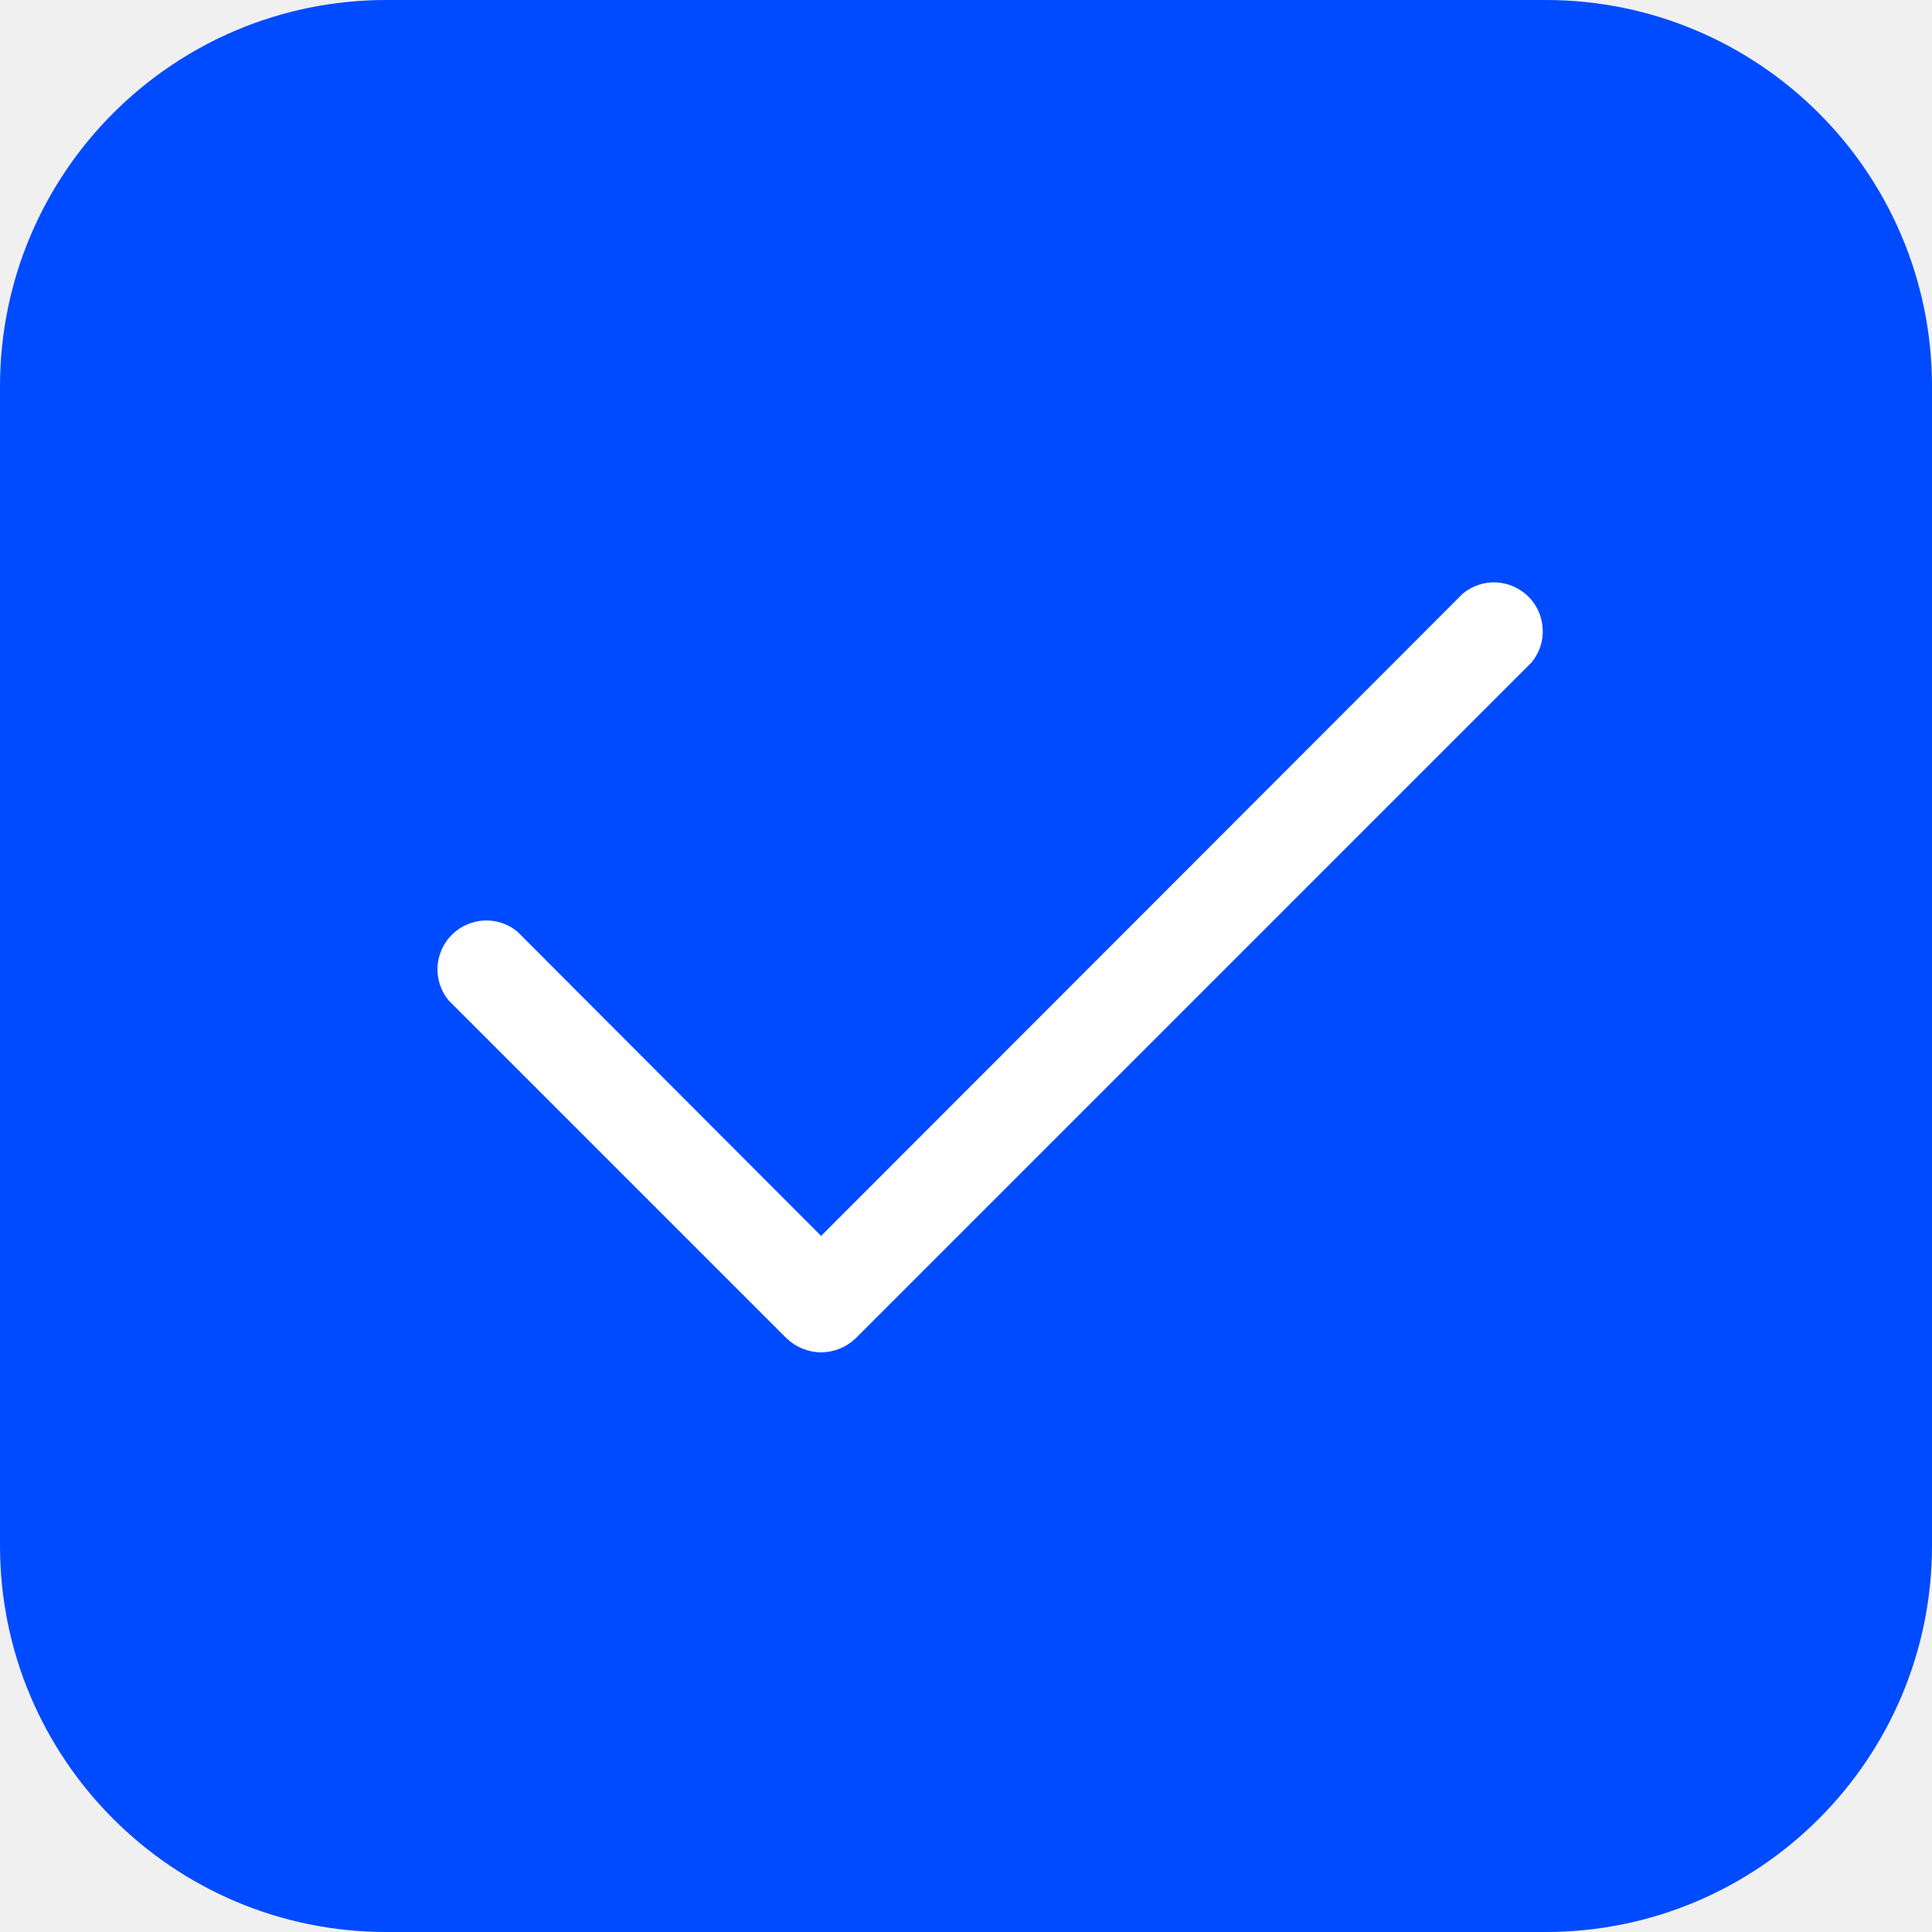
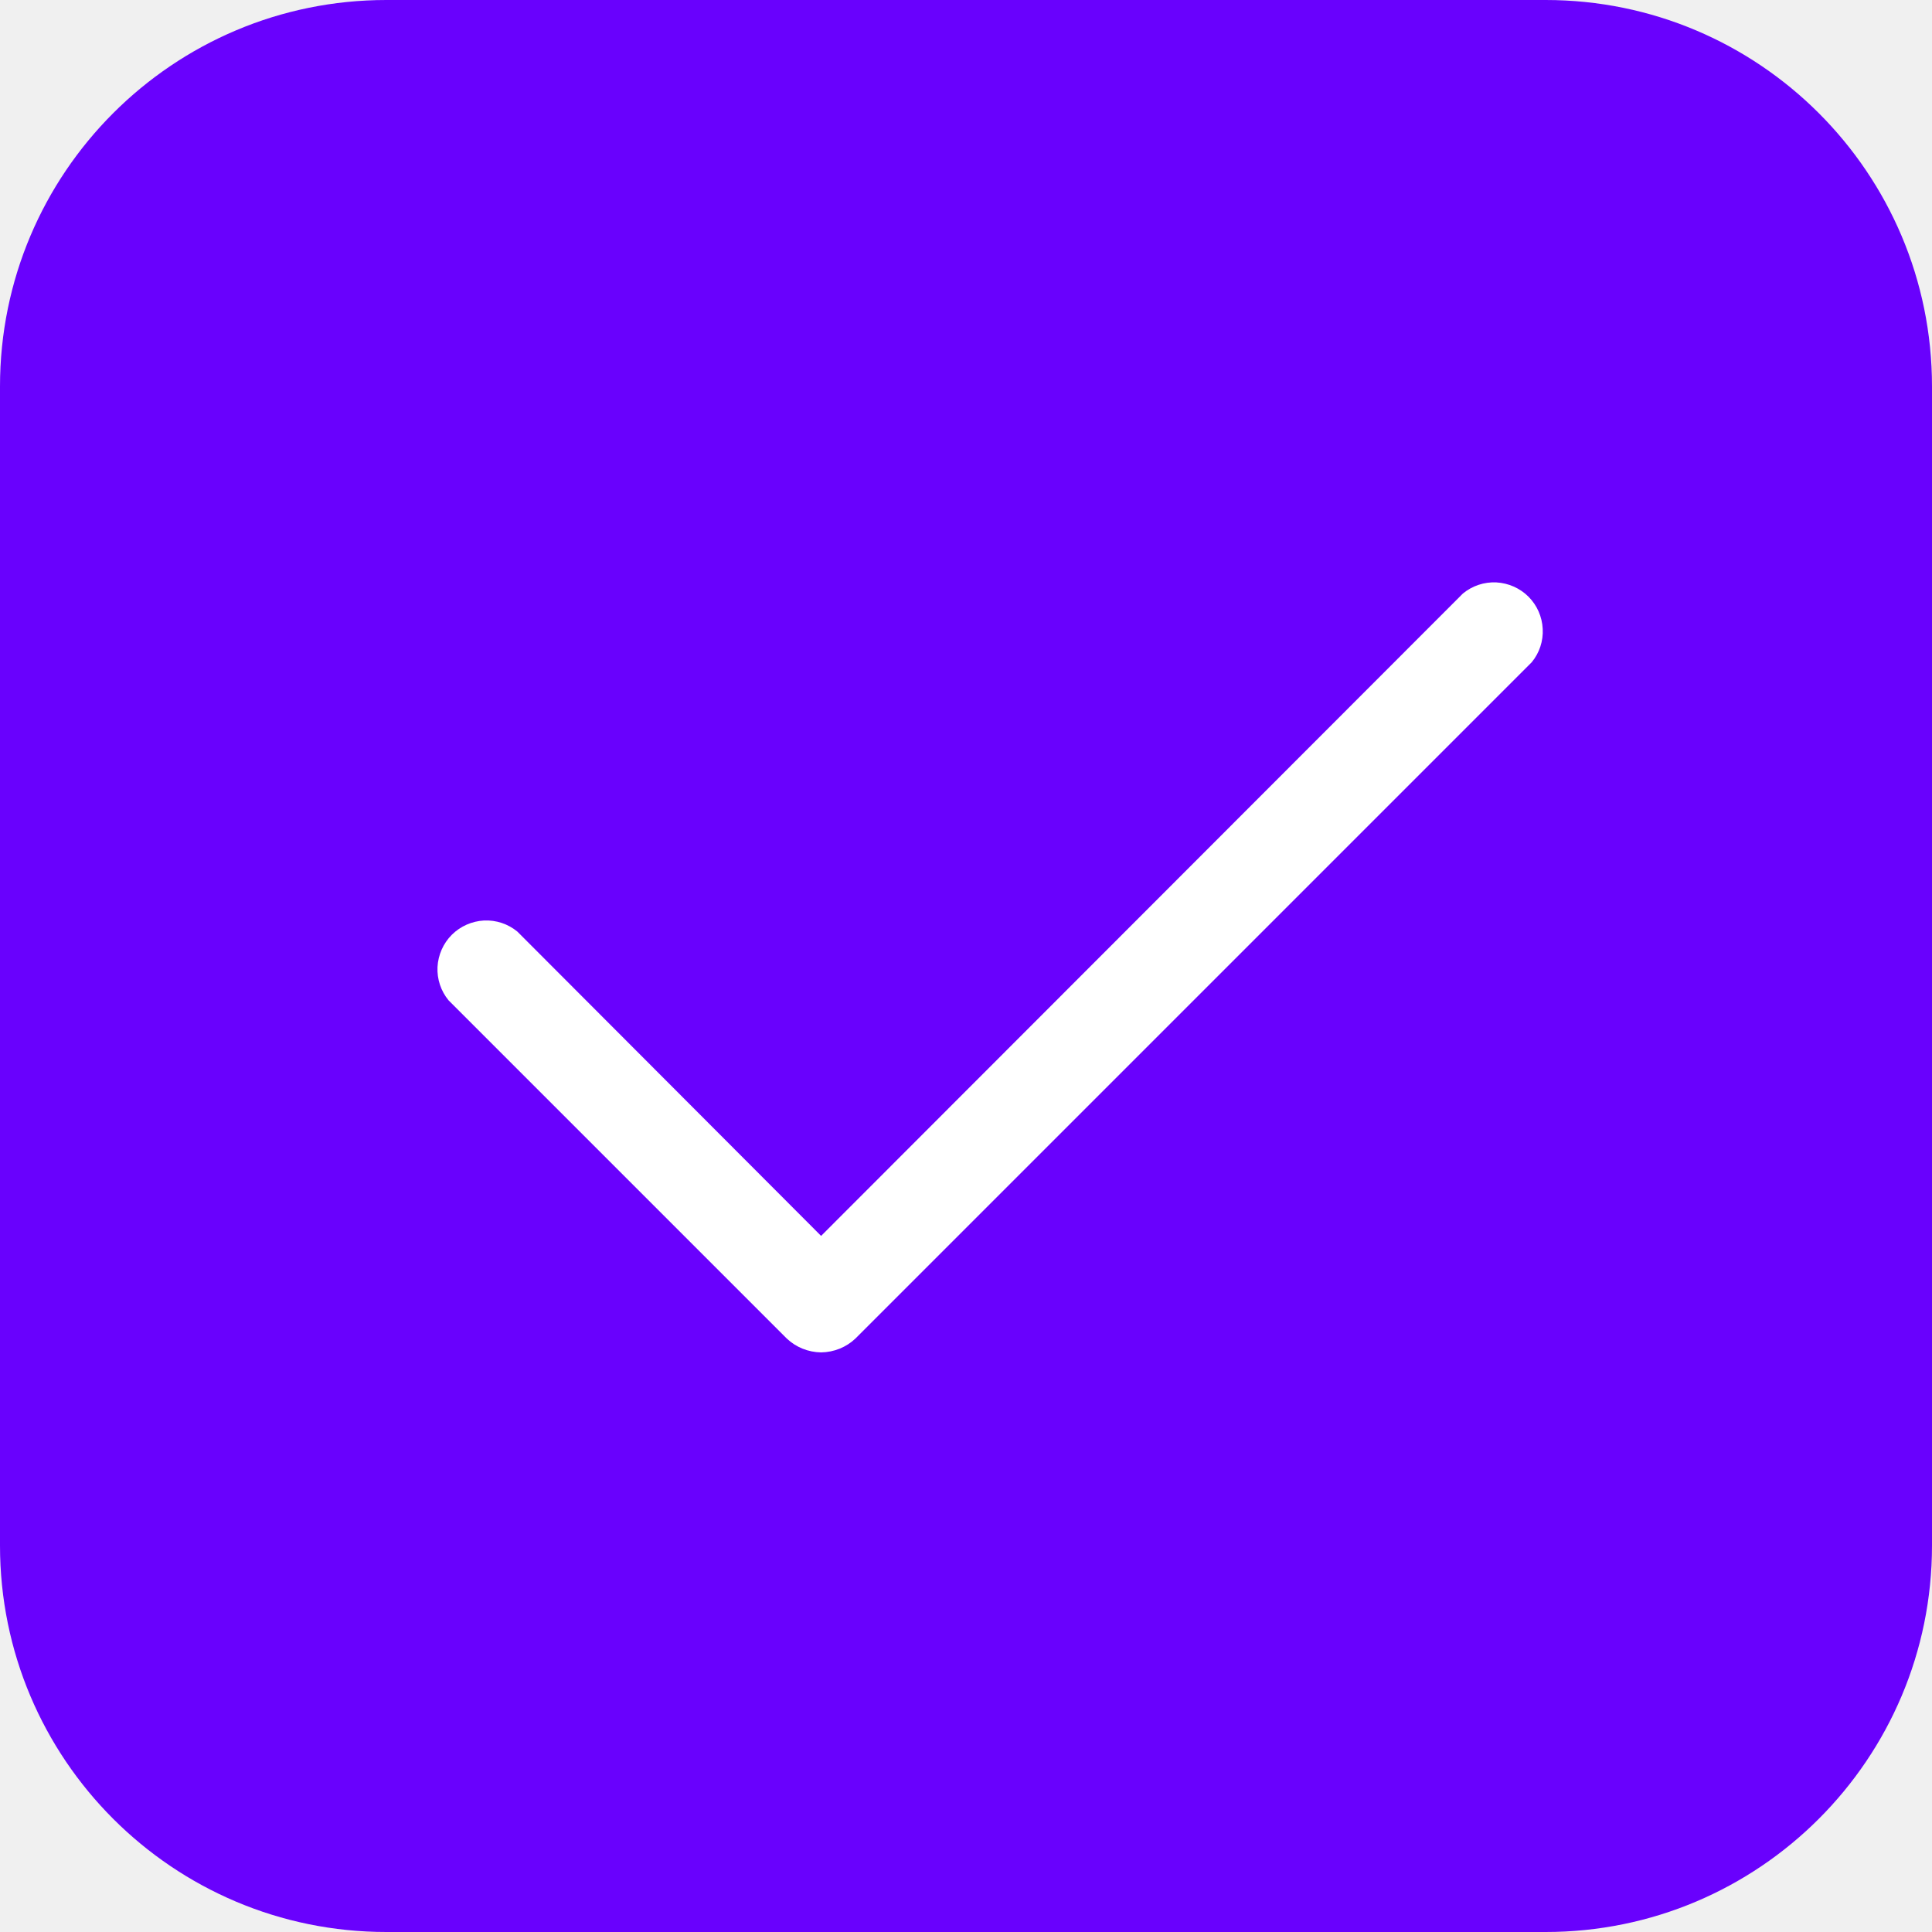
<svg xmlns="http://www.w3.org/2000/svg" width="20" height="20" viewBox="0 0 20 20" fill="none">
-   <rect width="20" height="20" rx="4" fill="#004BFF" />
+   <rect width="20" height="20" rx="4" fill="#6901FD" />
  <path d="M8.5 14C8.367 13.998 8.24 13.947 8.144 13.856L4.644 10.356C4.564 10.259 4.523 10.136 4.529 10.01C4.536 9.885 4.588 9.766 4.677 9.677C4.766 9.588 4.885 9.536 5.01 9.529C5.136 9.523 5.259 9.564 5.356 9.644L8.5 12.794L15.144 6.144C15.241 6.064 15.364 6.023 15.49 6.029C15.615 6.036 15.734 6.088 15.823 6.177C15.912 6.266 15.964 6.385 15.97 6.51C15.977 6.636 15.936 6.759 15.856 6.856L8.856 13.856C8.76 13.947 8.633 13.998 8.5 14Z" fill="white" />
</svg>
